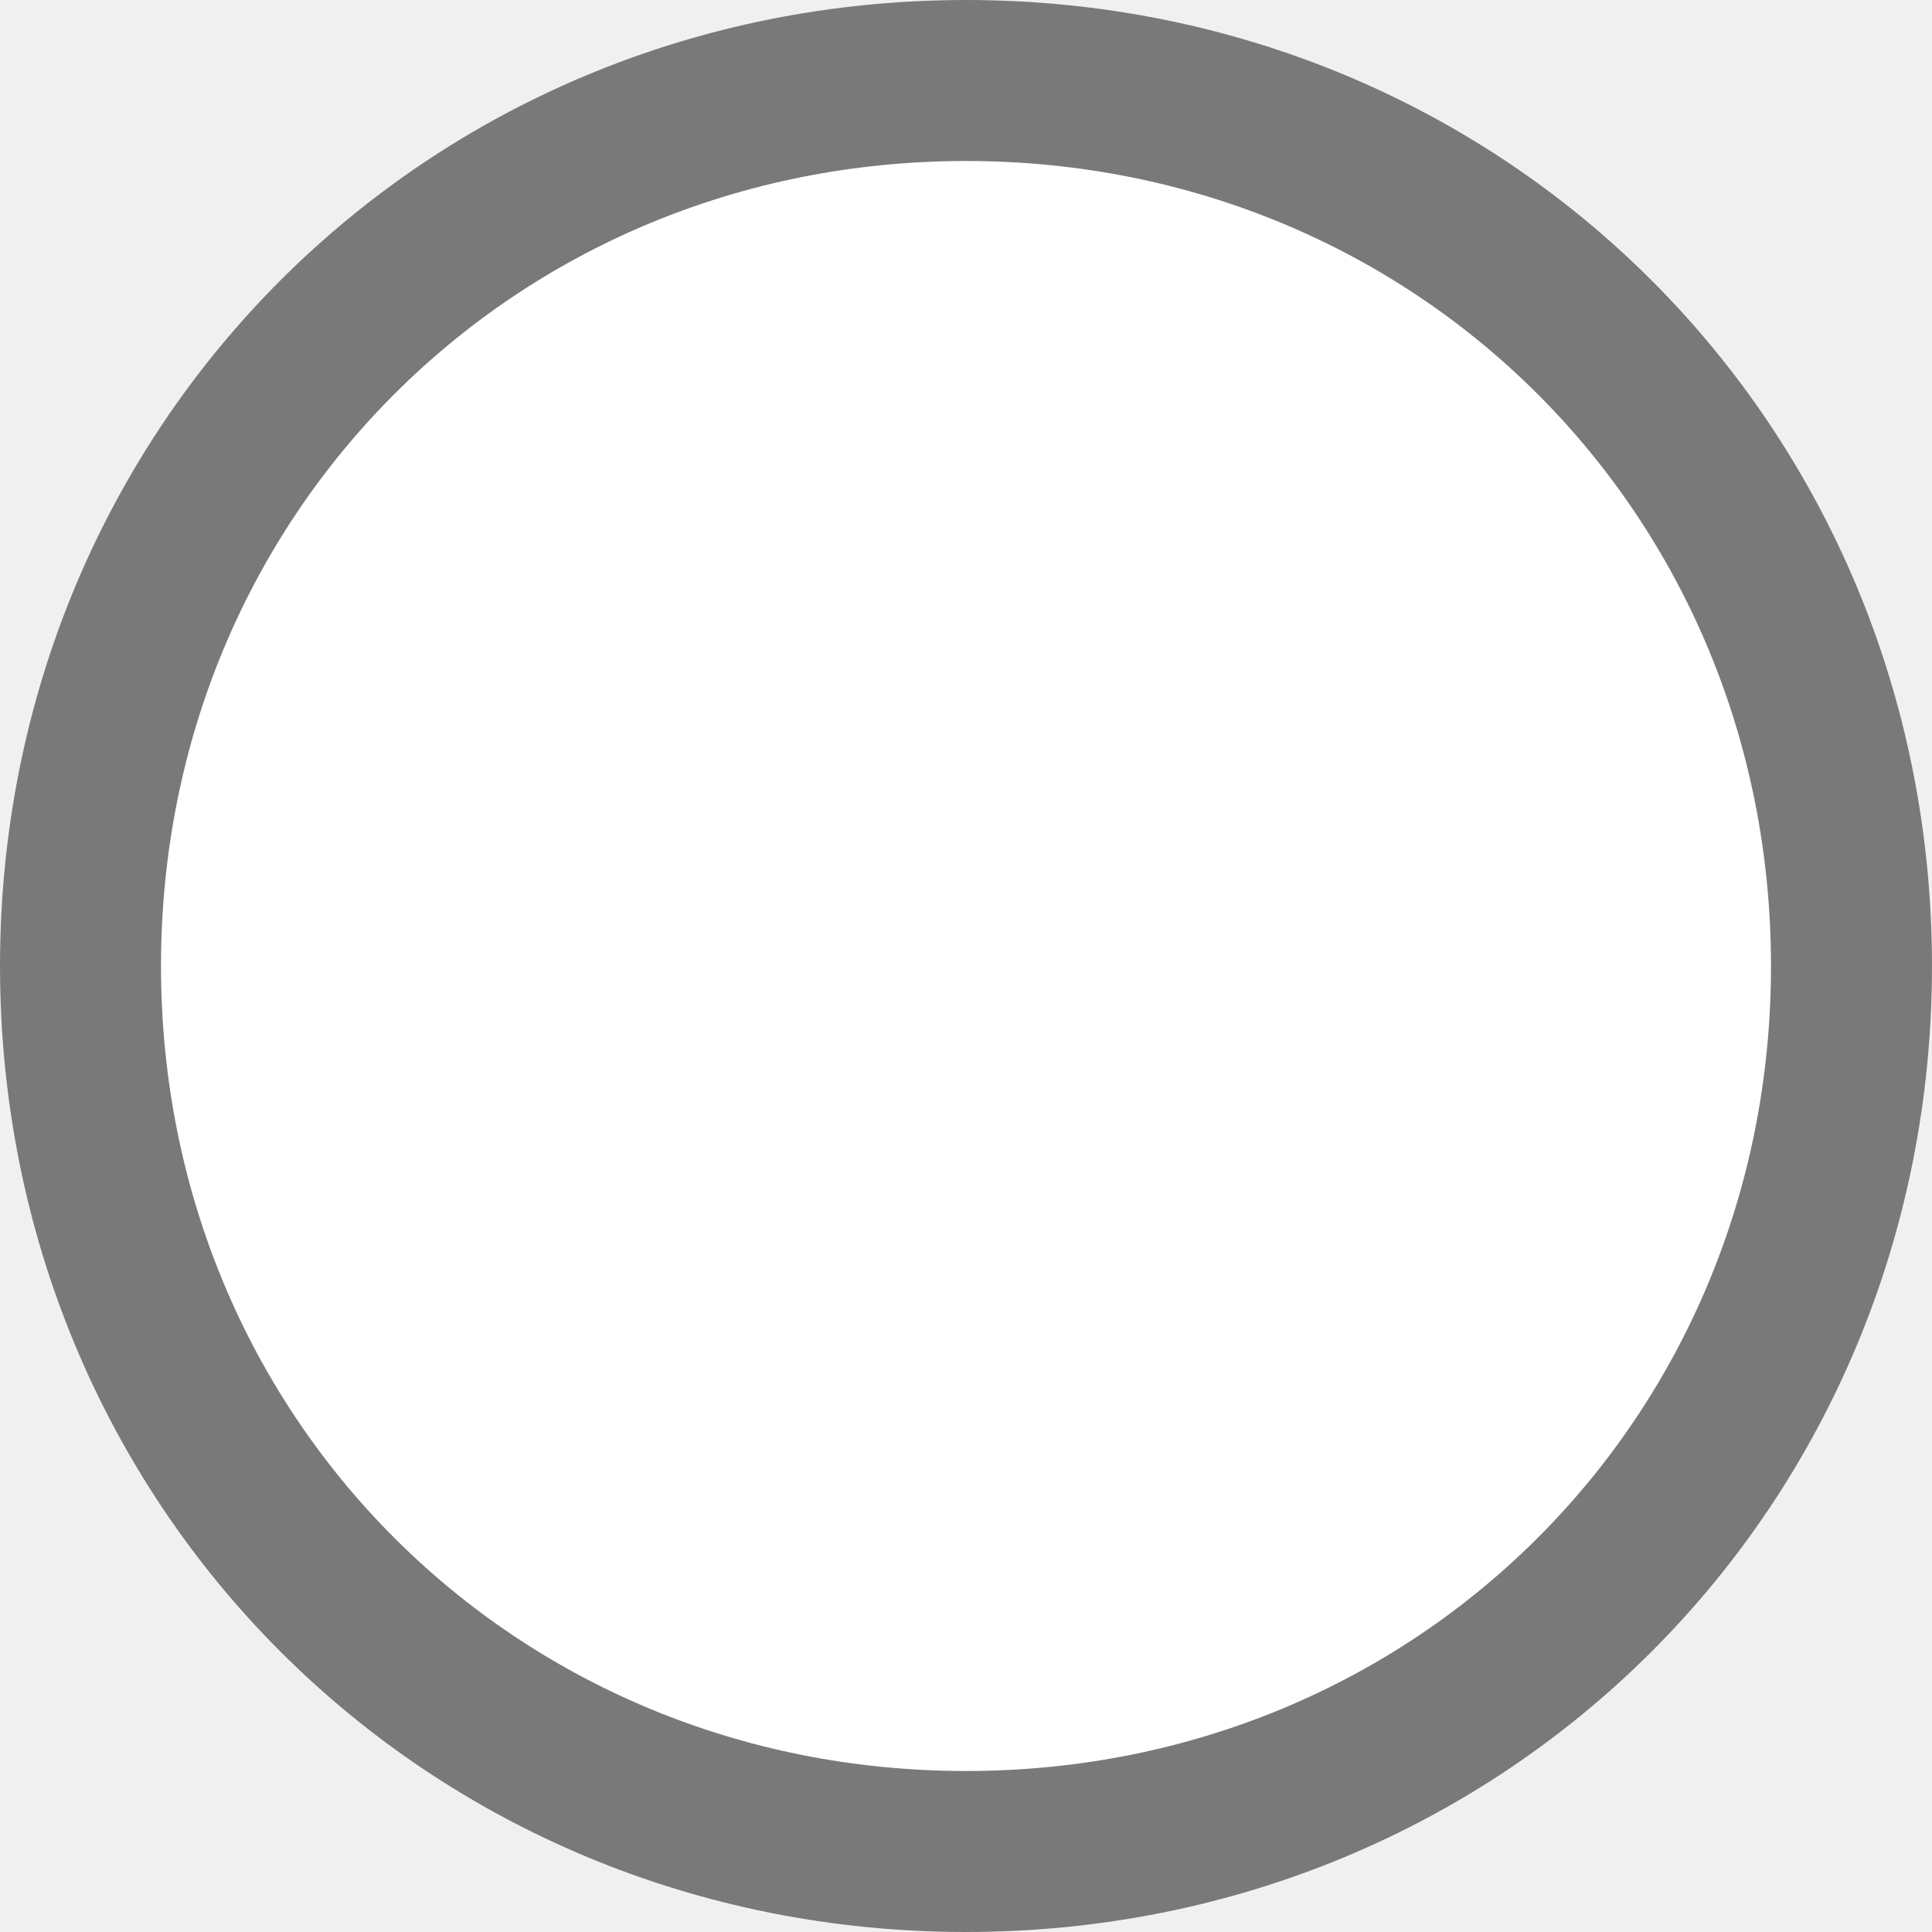
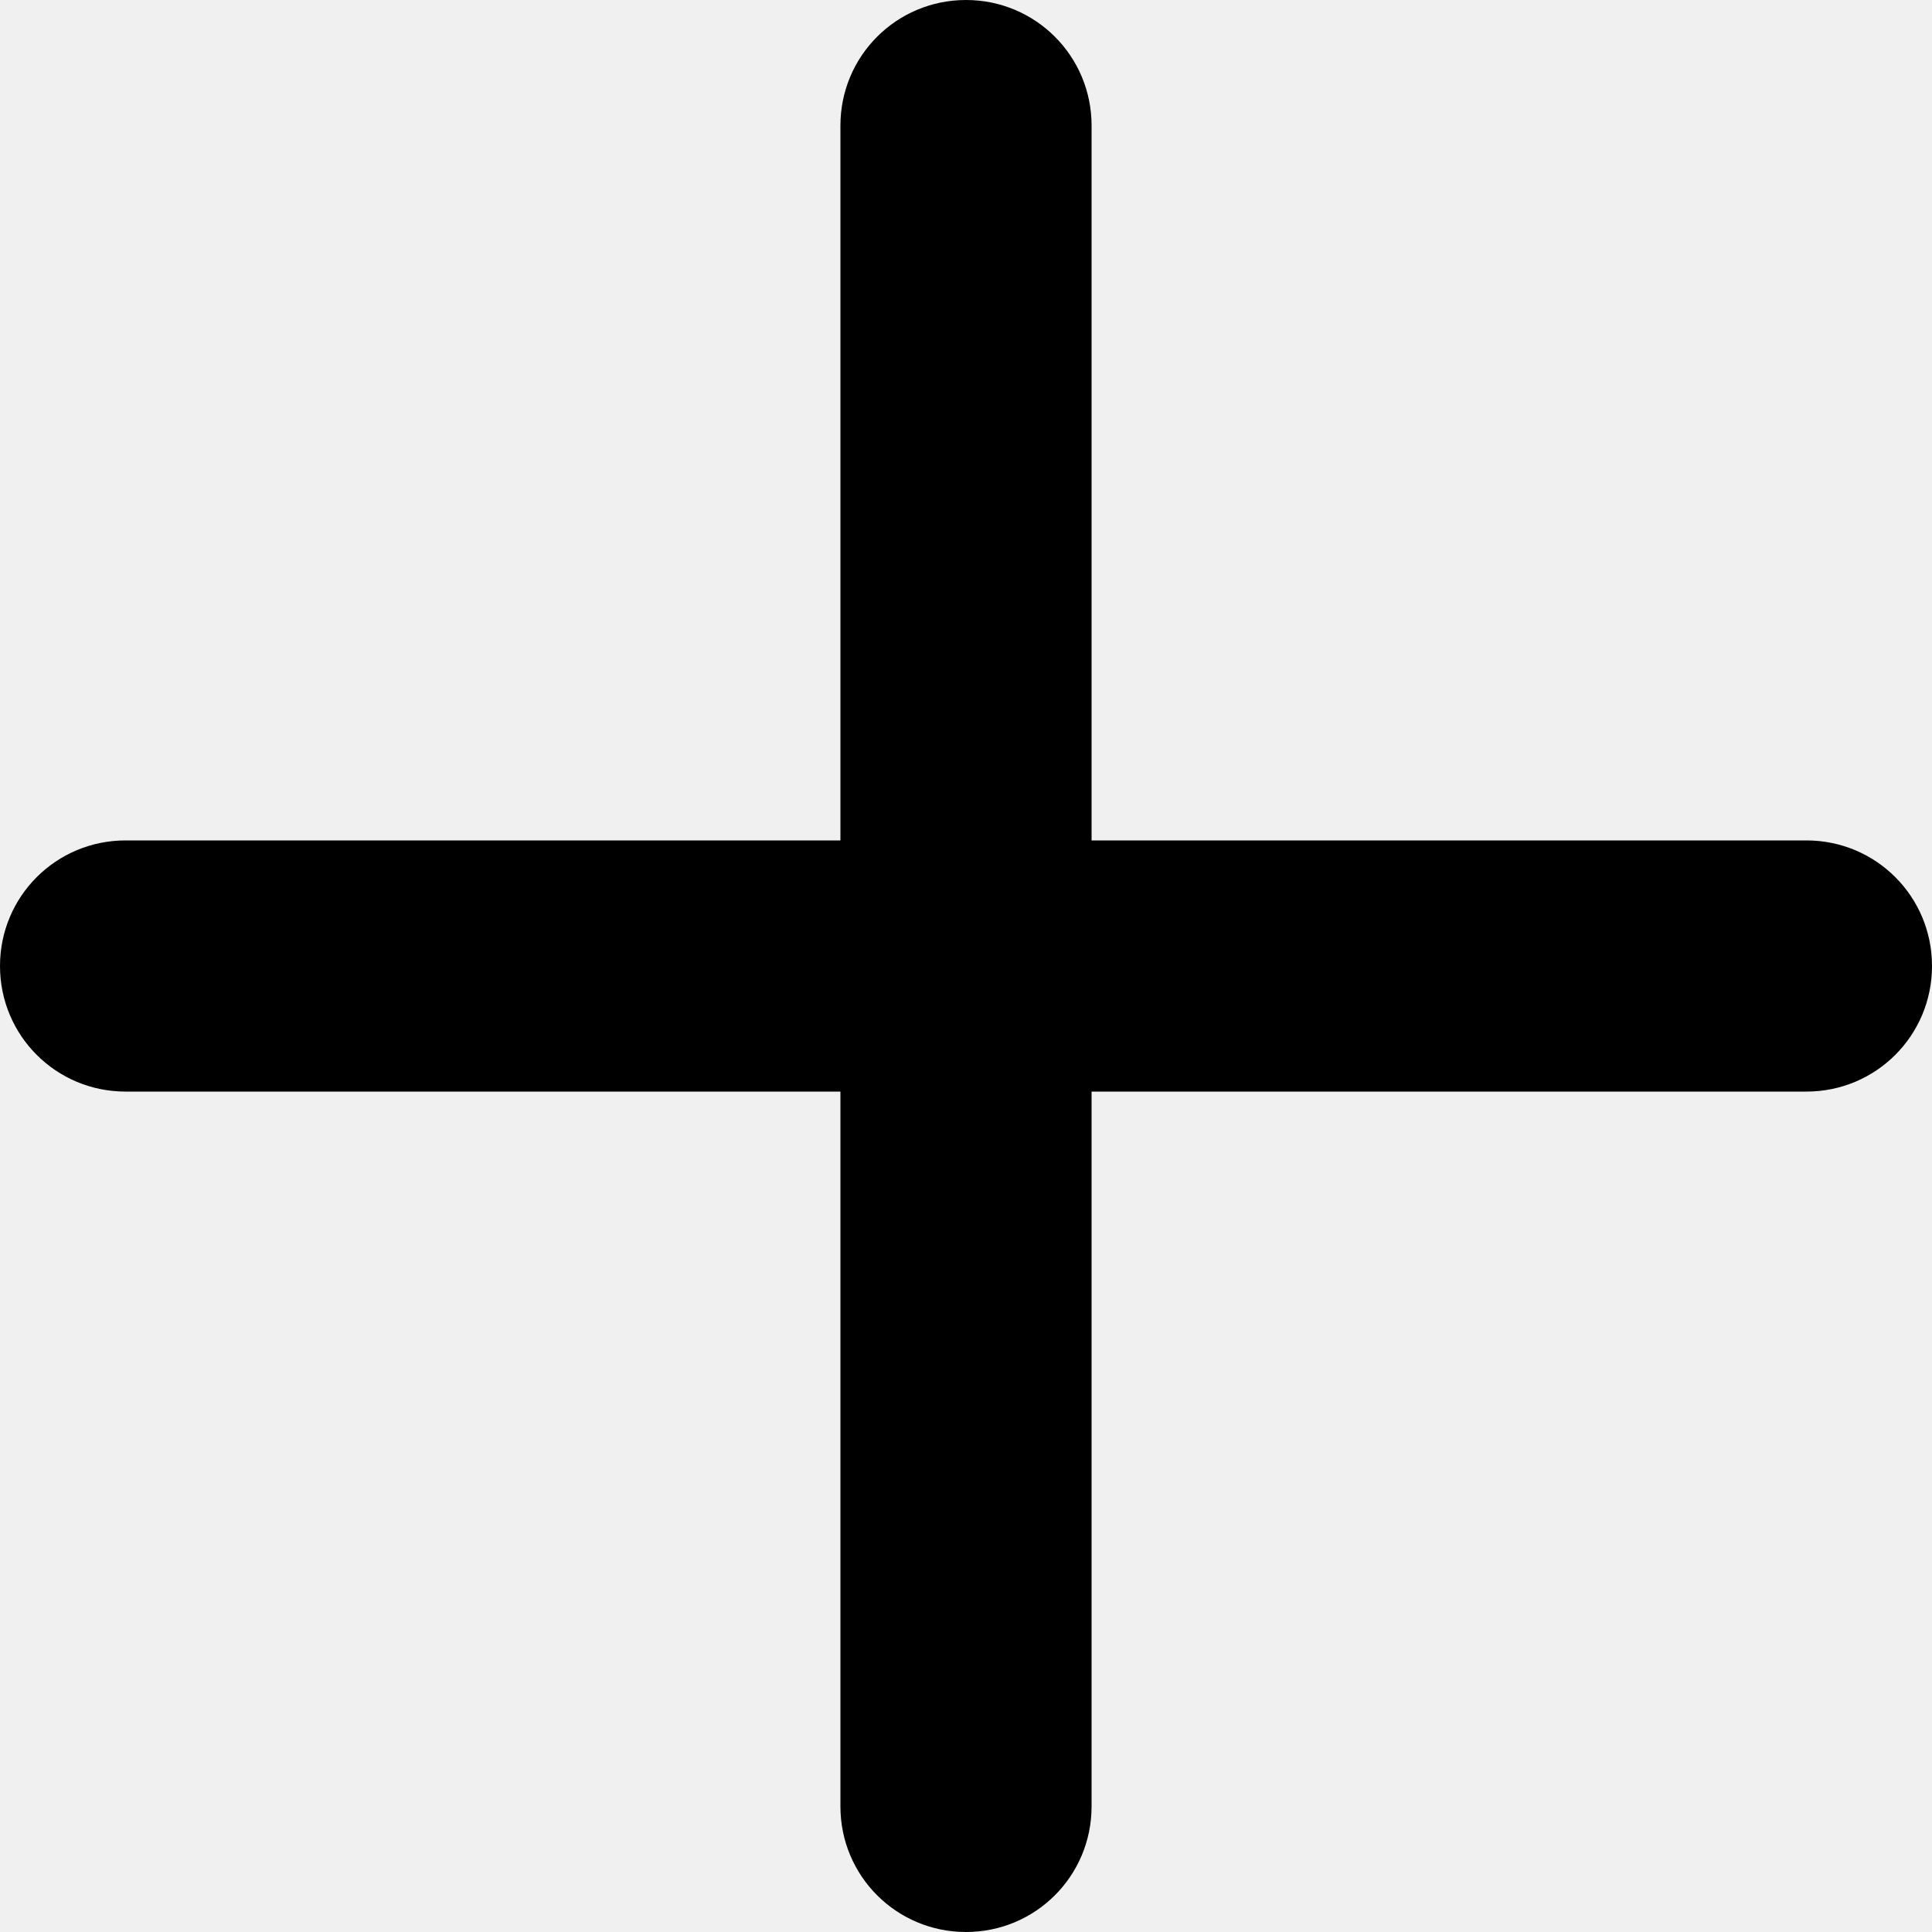
- <svg xmlns="http://www.w3.org/2000/svg" version="1.1" width="12px" height="12px" viewBox="305 2177  12 12">
-   <path d="M 311 2177  C 314.36 2177  317 2179.64  317 2183  C 317 2186.36  314.36 2189  311 2189  C 307.64 2189  305 2186.36  305 2183  C 305 2179.64  307.64 2177  311 2177  Z " fill-rule="nonzero" fill="#ffffff" stroke="none" />
-   <path d="M 311 2177.5  C 314.08 2177.5  316.5 2179.92  316.5 2183  C 316.5 2186.08  314.08 2188.5  311 2188.5  C 307.92 2188.5  305.5 2186.08  305.5 2183  C 305.5 2179.92  307.92 2177.5  311 2177.5  Z " stroke-width="1" stroke="#797979" fill="none" />
+ <svg xmlns="http://www.w3.org/2000/svg" version="1.1" width="17px" height="17px">
+   <g transform="matrix(1 0 0 1 -375 -2744 )">
+     <path d="M 17 8.5  C 17 7.888  16.507 7.395  15.895 7.395  L 9.605 7.395  L 9.605 1.105  C 9.605 0.493  9.112 0  8.5 0  C 7.888 0  7.395 0.493  7.395 1.105  L 7.395 7.395  L 1.105 7.395  C 0.493 7.395  0 7.888  0 8.5  C 0 9.112  0.493 9.605  1.105 9.605  L 7.395 9.605  L 7.395 15.895  C 7.395 16.507  7.888 17  8.5 17  C 9.112 17  9.605 16.507  9.605 15.895  L 9.605 9.605  L 15.895 9.605  C 16.507 9.605  17 9.112  17 8.5  Z " fill-rule="nonzero" fill="#000000" stroke="none" transform="matrix(1 0 0 1 375 2744 )" />
+   </g>
</svg>
